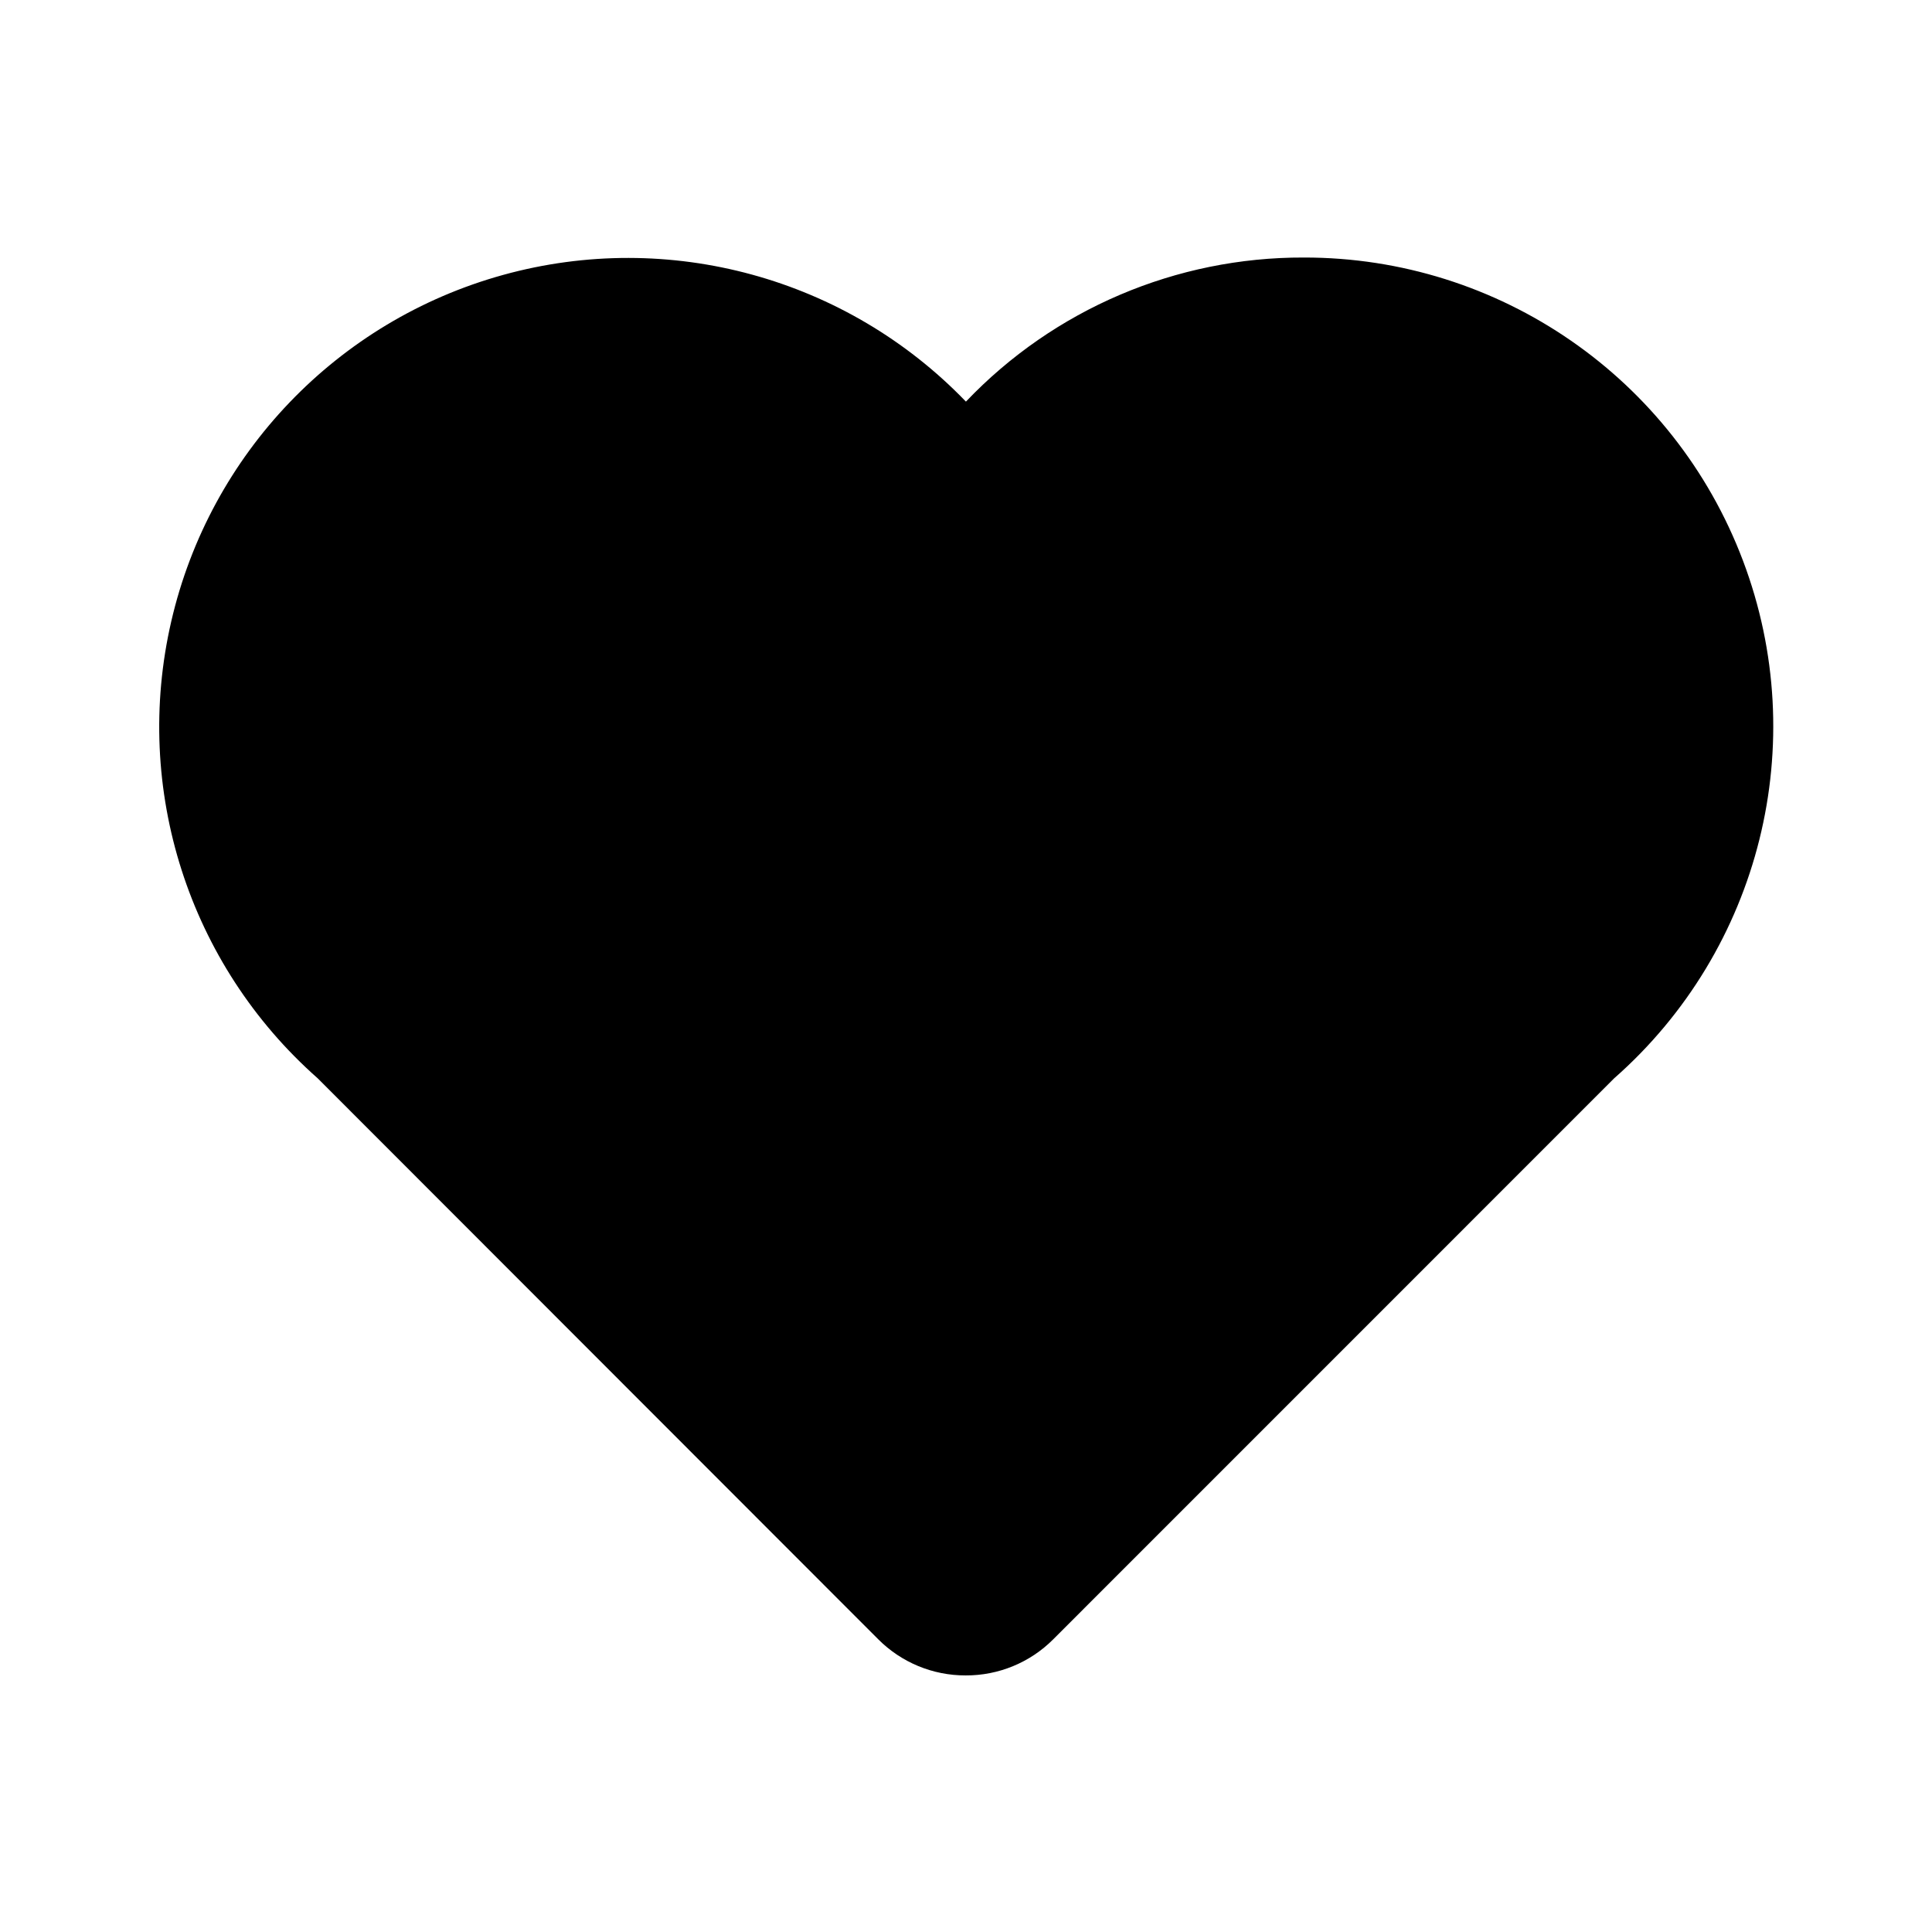
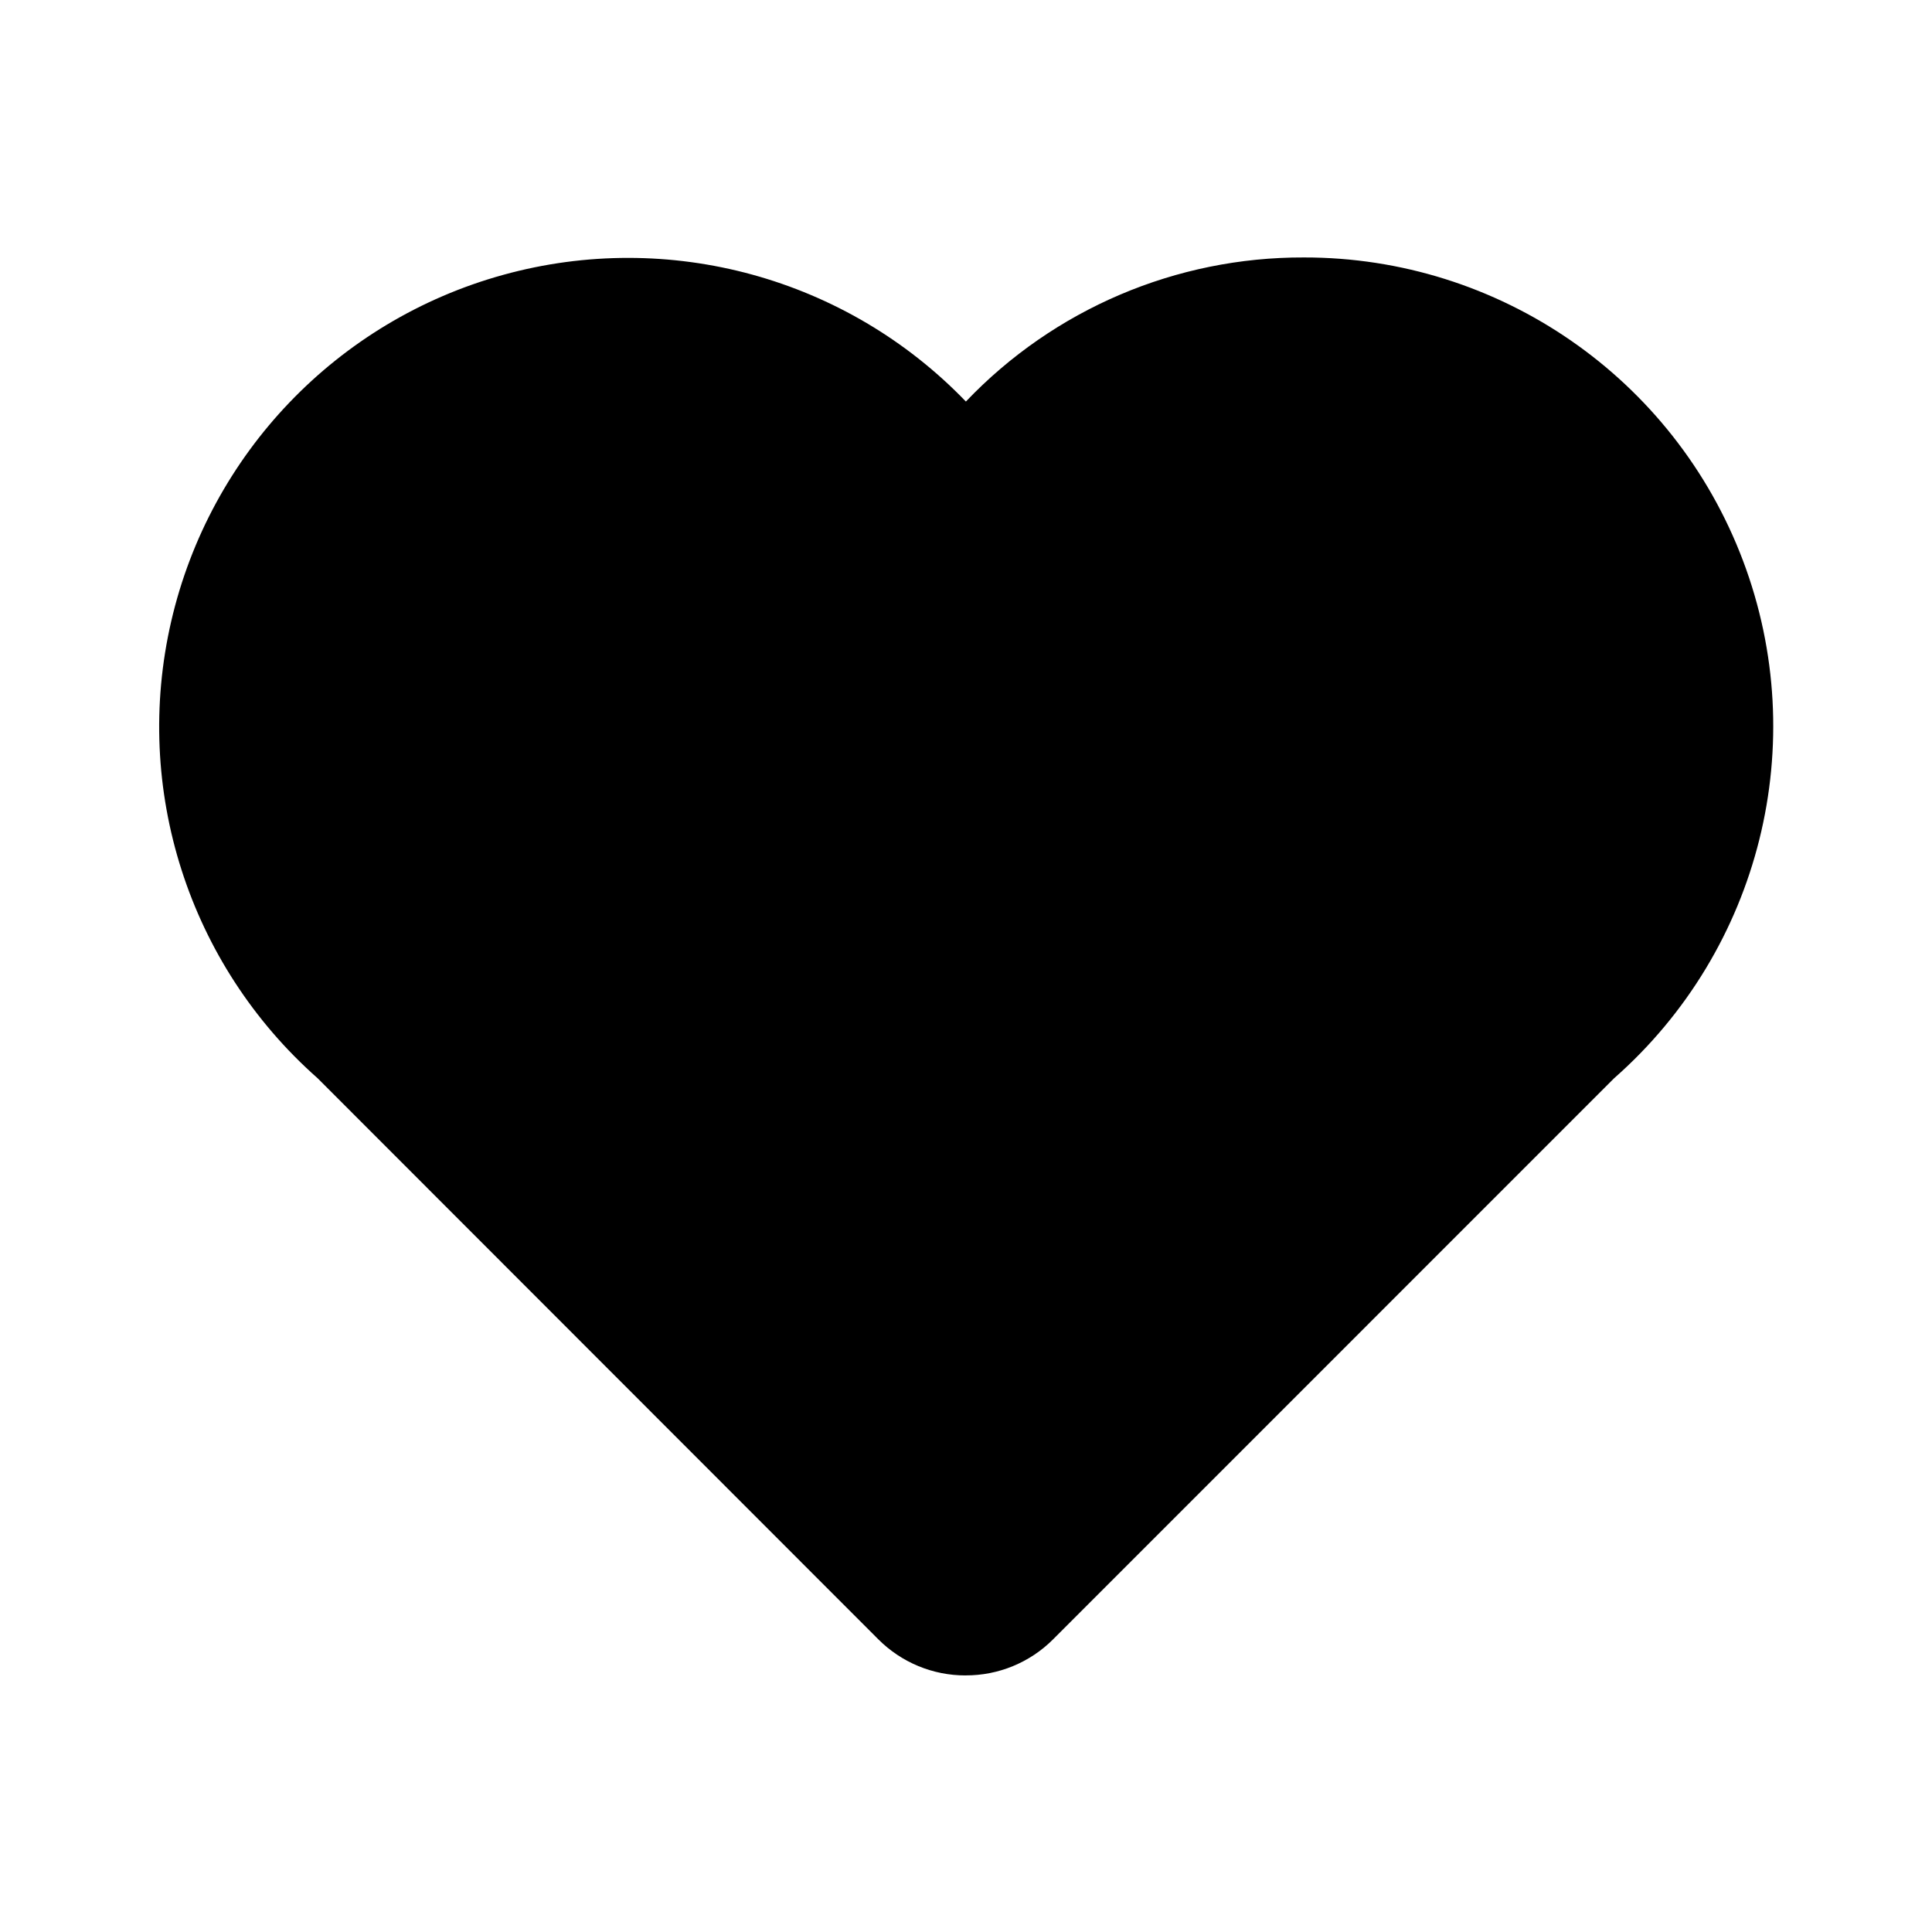
- <svg xmlns="http://www.w3.org/2000/svg" width="50px" height="50px" viewBox="0 0 50 50" version="1.1">
-   <g id="033-coeur" stroke="none" stroke-width="1" fill="none" fill-rule="evenodd">
-     <g id="Group" transform="translate(3.995, 6.480799)" fill="#000000" fill-rule="nonzero">
-       <g id="200-coeur">
-         <g id="ICONSET-01">
-           <g id="200-coeur">
-             <path d="M20.995,36.879 C20.147,36.881 19.334,36.545 18.735,35.945 L4.226,21.425 C0.889,18.477 -0.565,13.939 0.437,9.601 C1.438,5.262 4.735,1.821 9.026,0.634 C13.318,-0.553 17.914,0.706 21.003,3.913 C23.282,1.521 26.446,0.173 29.75,0.184 C34.802,0.178 39.328,3.303 41.113,8.029 C42.899,12.754 41.57,18.091 37.777,21.428 L23.262,35.945 C22.662,36.547 21.845,36.883 20.995,36.879 Z" id="Shape" />
-           </g>
-         </g>
-       </g>
-     </g>
-   </g>
+ <svg xmlns="http://www.w3.org/2000/svg" height="50" viewBox="0 0 50 50" width="50">
+   <path d="m20.995 36.879c-.848.002-1.661-.335-2.26-.935l-14.51-14.52c-3.337-2.948-4.791-7.486-3.789-11.825 1.002-4.338 4.298-7.78 8.59-8.966 4.291-1.187 8.888.071 11.976 3.278 2.28-2.392 5.443-3.74 8.748-3.729 5.051-.006 9.578 3.119 11.363 7.845 1.785 4.725.456 10.063-3.337 13.399l-14.515 14.517c-.6.602-1.417.939-2.267.935z" transform="translate(3.995 6.480799)" />
</svg>
